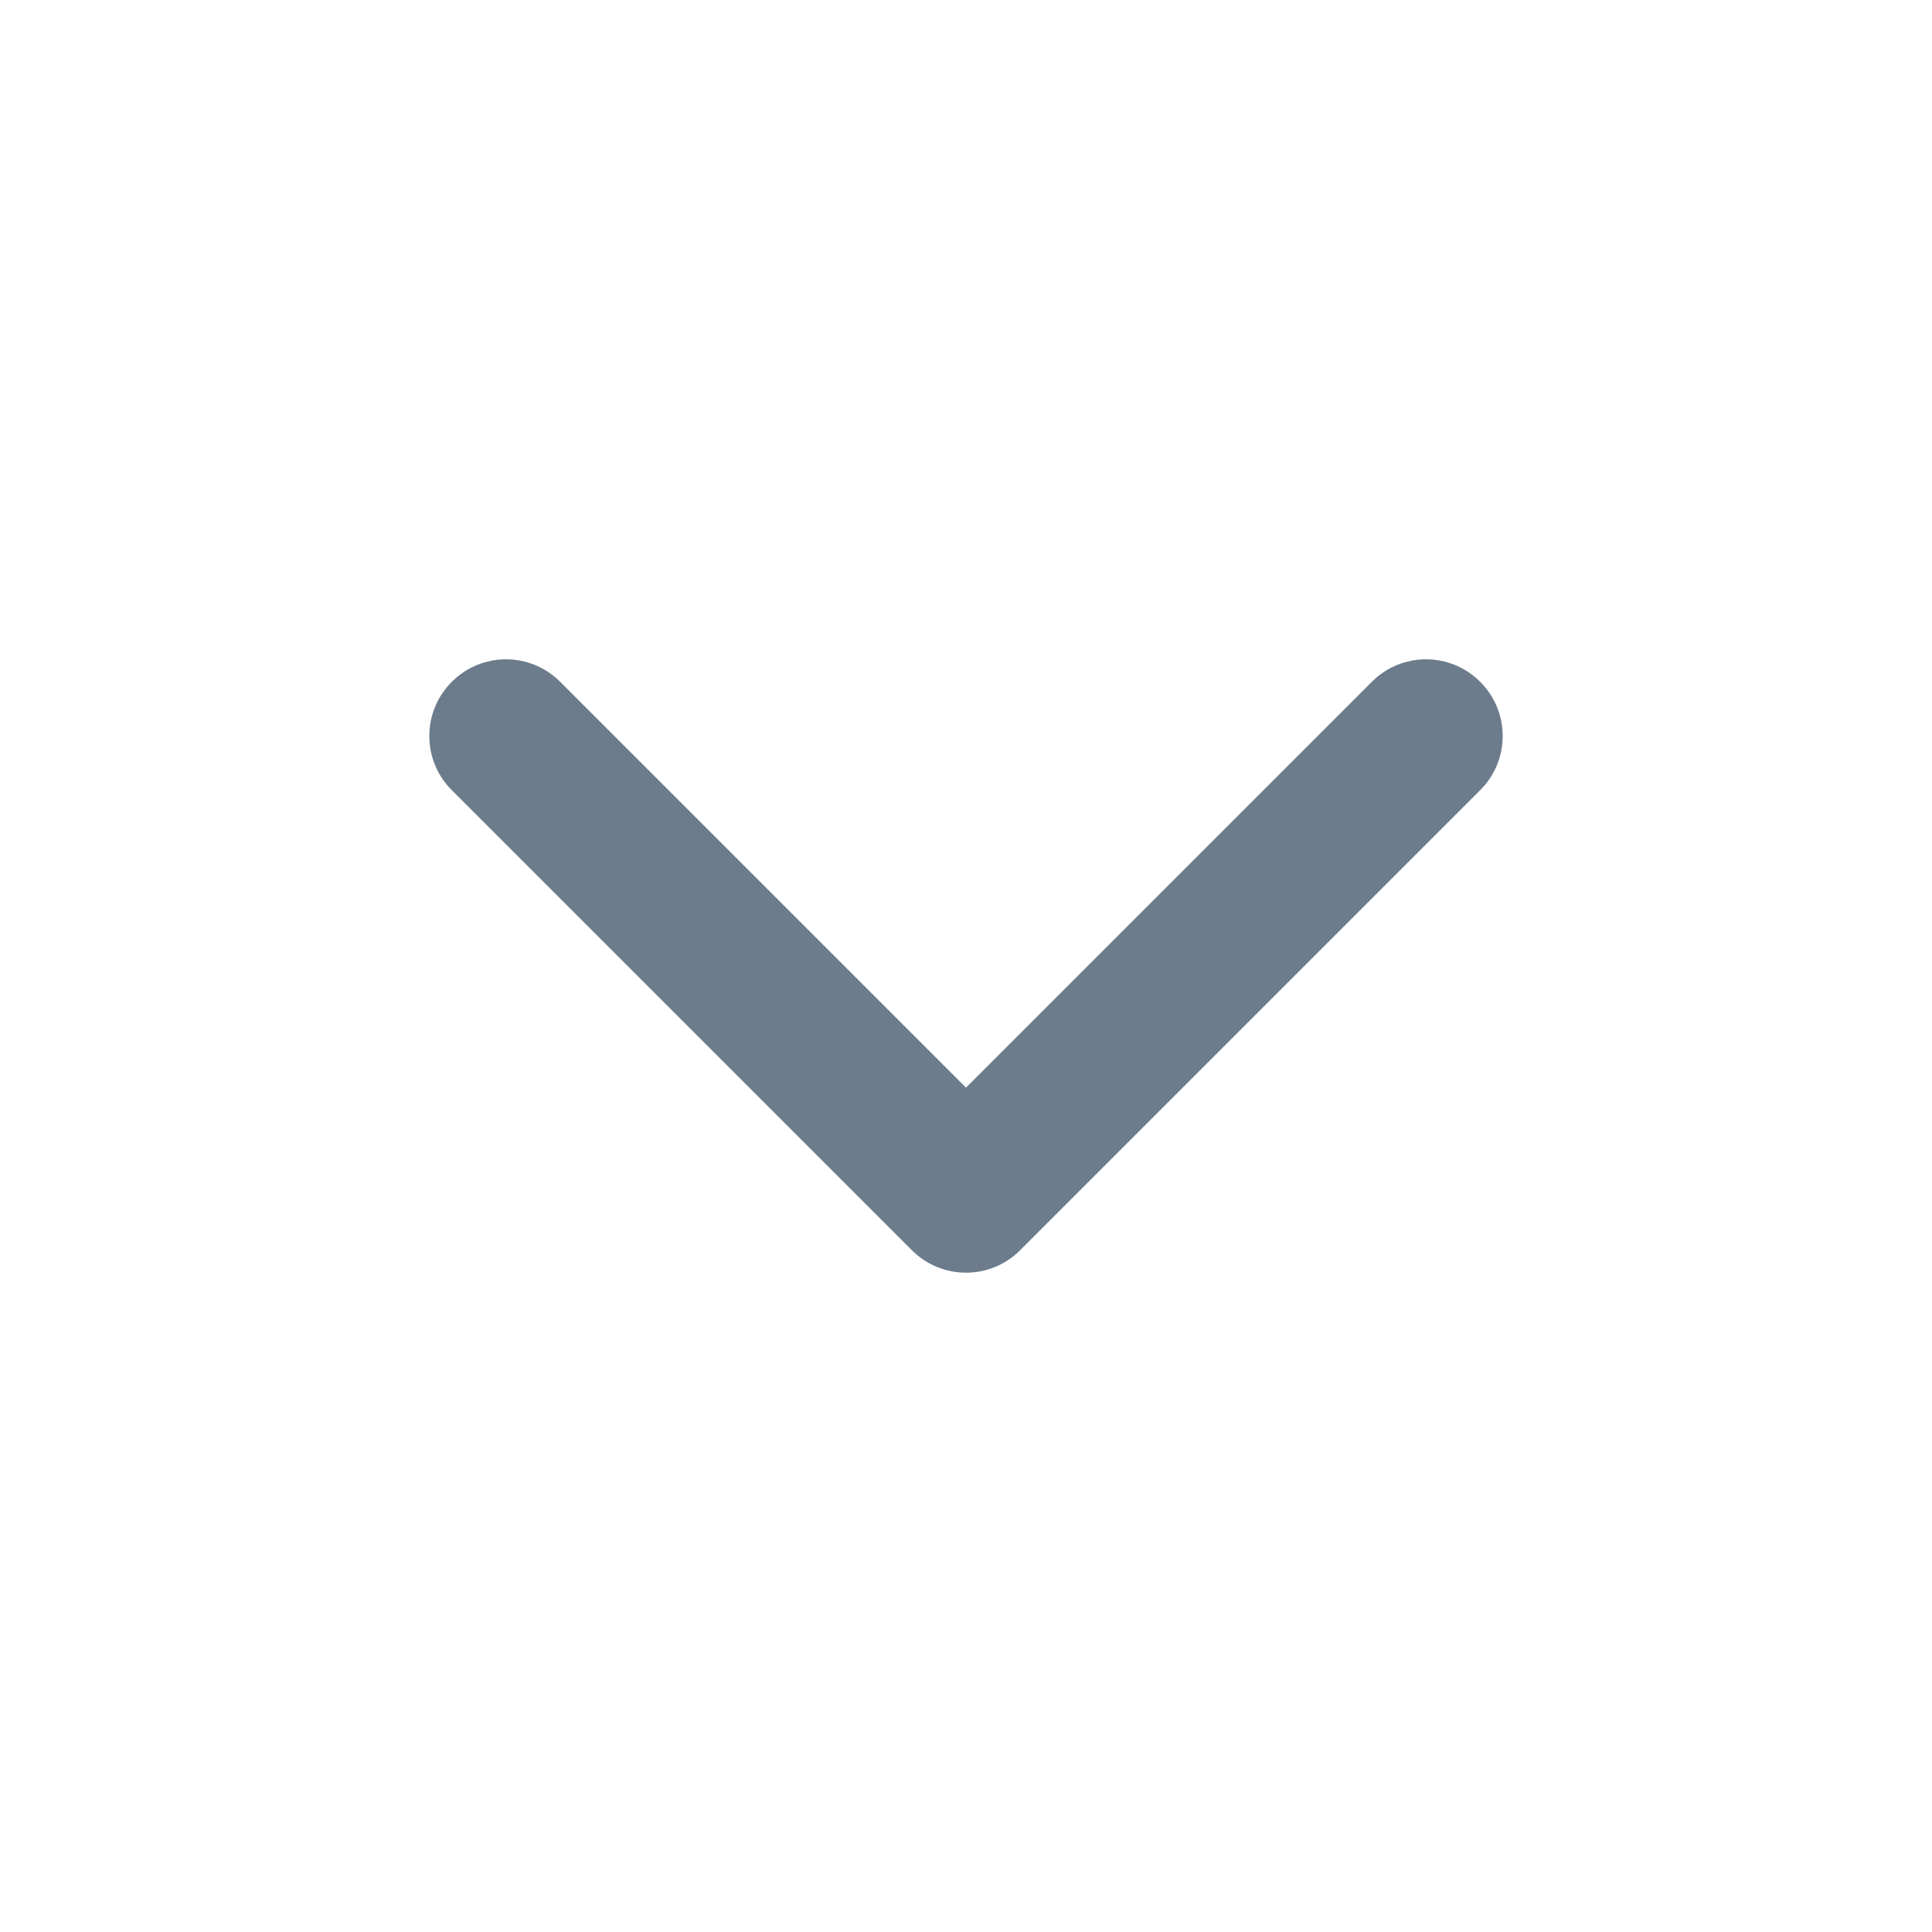
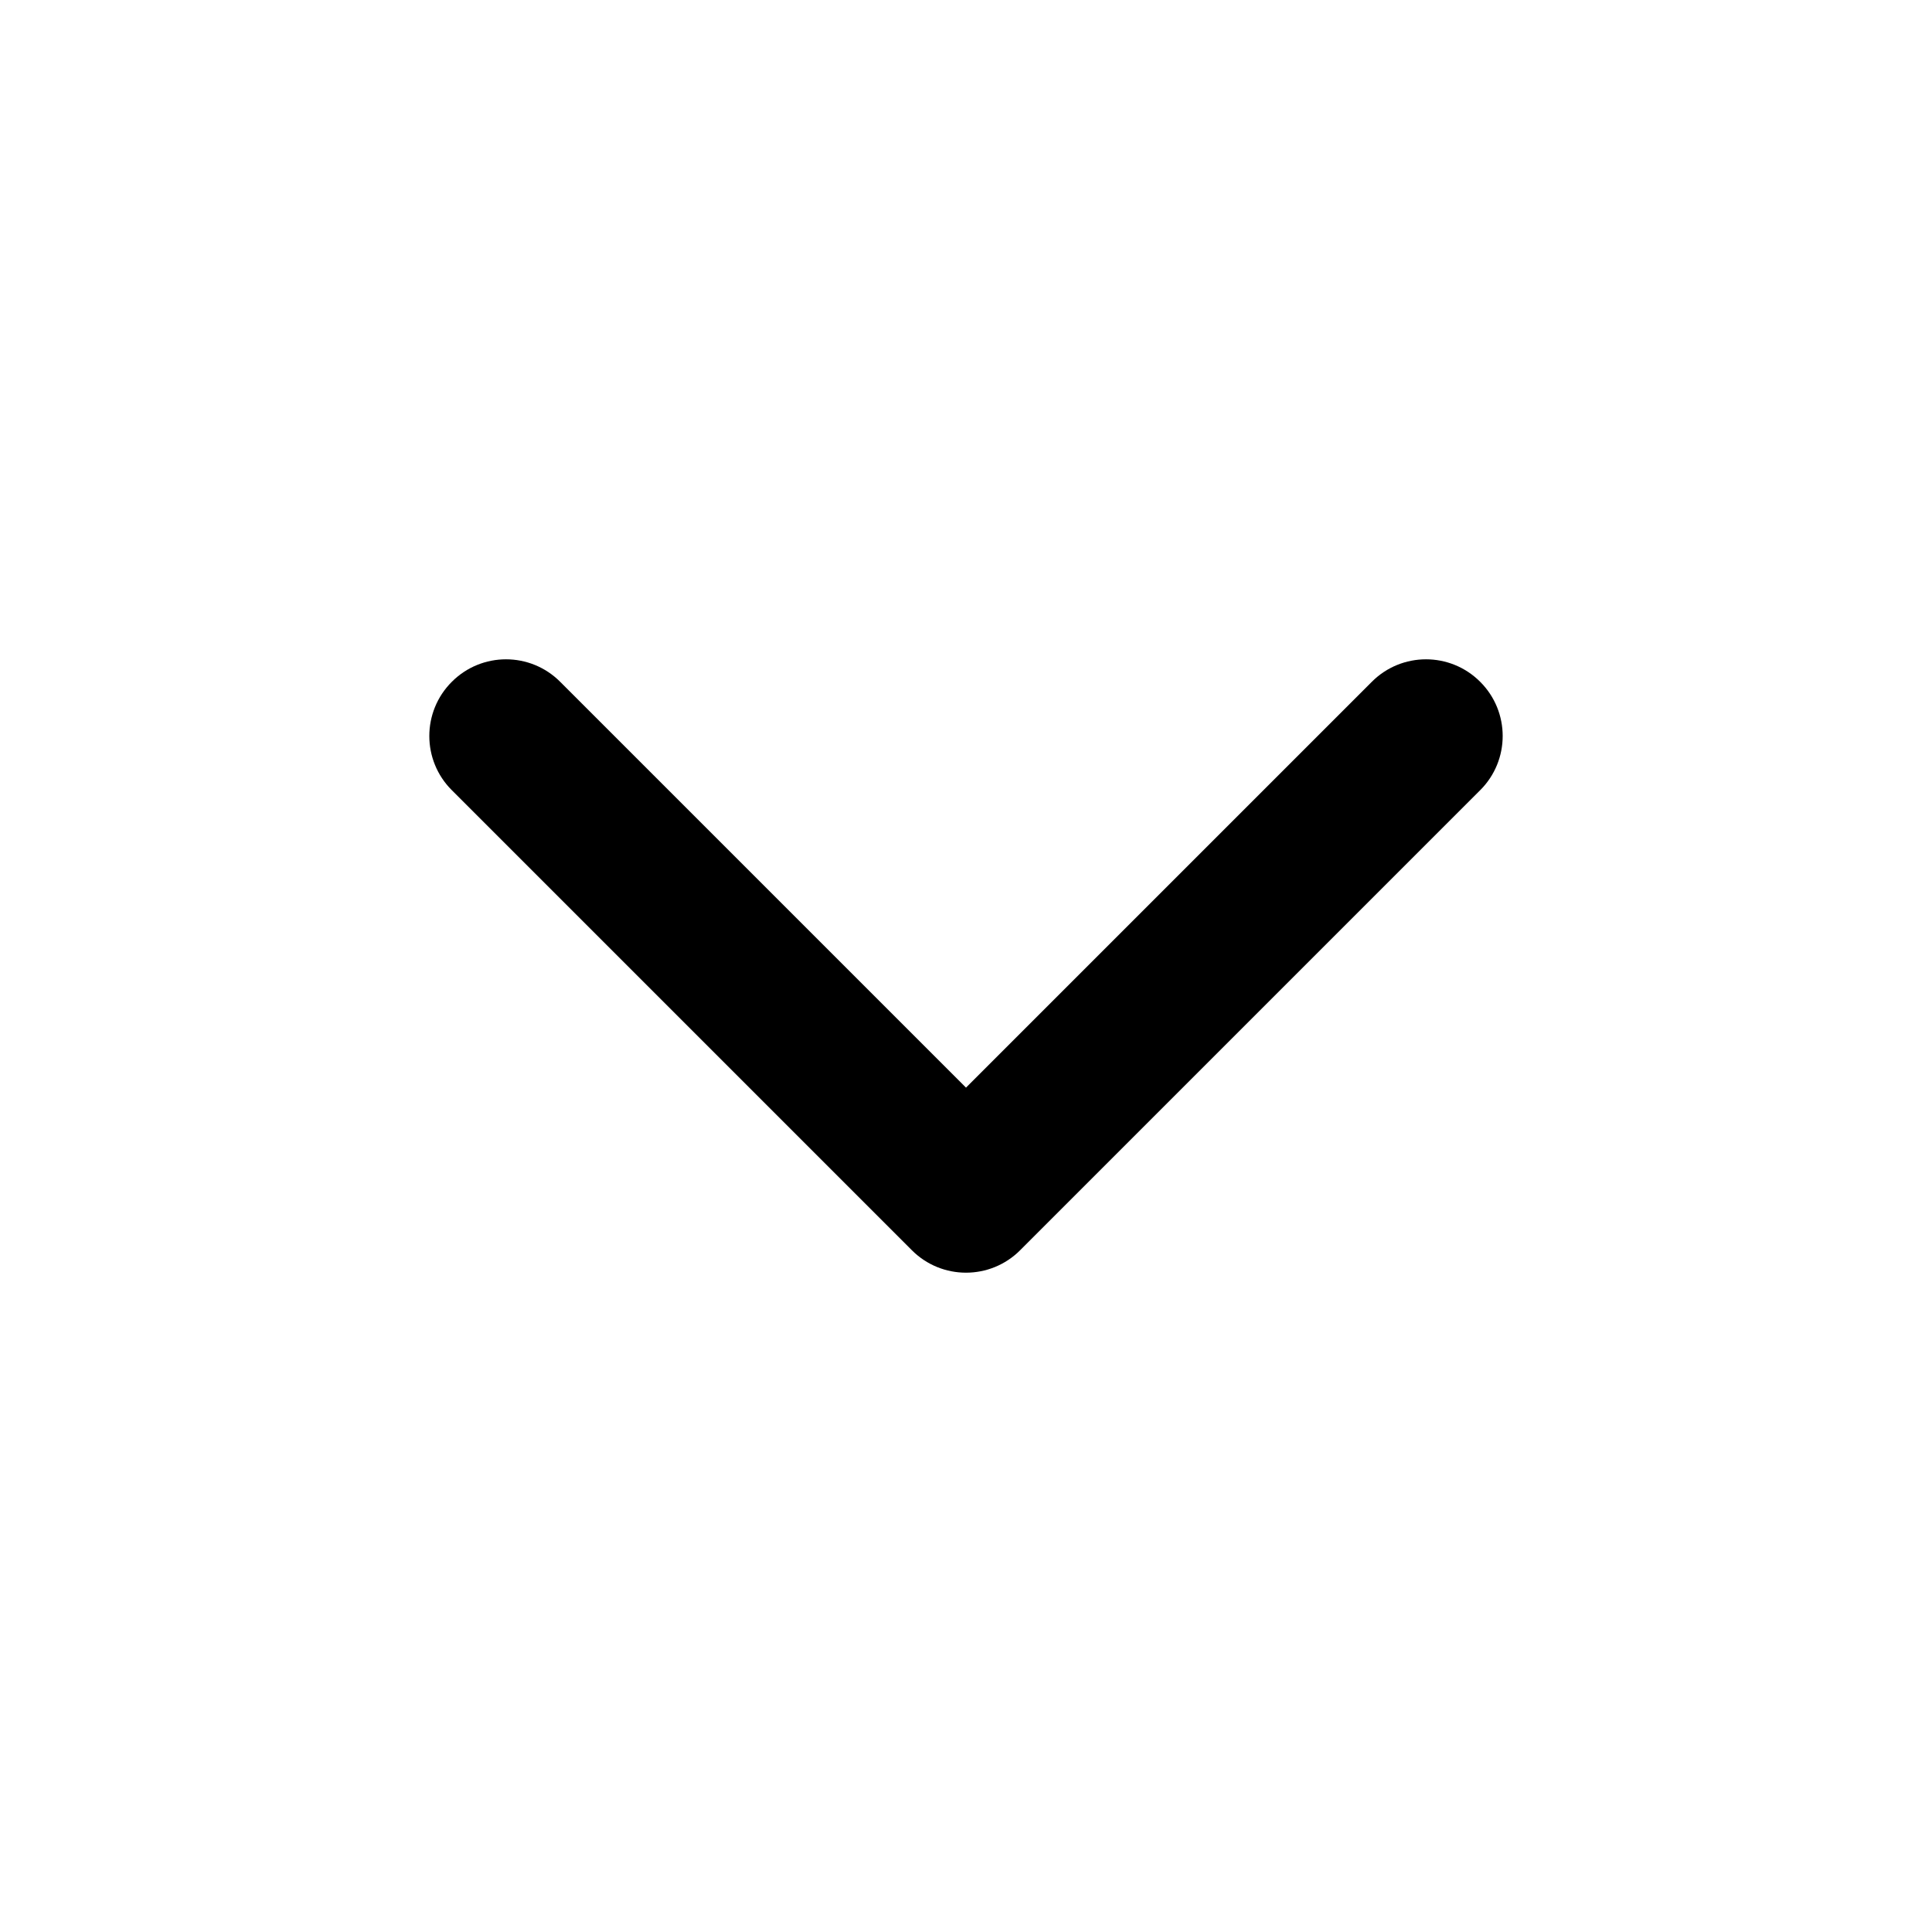
- <svg xmlns="http://www.w3.org/2000/svg" width="21" height="21" viewBox="0 0 21 21" fill="none">
-   <path fill-rule="evenodd" clip-rule="evenodd" d="M4.911 7.411C5.236 7.085 5.764 7.085 6.089 7.411L10.5 11.822L14.911 7.411C15.236 7.085 15.764 7.085 16.089 7.411C16.415 7.736 16.415 8.264 16.089 8.589L11.089 13.589C10.764 13.915 10.236 13.915 9.911 13.589L4.911 8.589C4.585 8.264 4.585 7.736 4.911 7.411Z" fill="#6C7C8C" />
+ <svg xmlns="http://www.w3.org/2000/svg" width="21" height="21" viewBox="0 0 21 21" fill="transparent">
+   <path fill-rule="evenodd" clip-rule="evenodd" d="M4.911 7.411C5.236 7.085 5.764 7.085 6.089 7.411L10.5 11.822L14.911 7.411C15.236 7.085 15.764 7.085 16.089 7.411C16.415 7.736 16.415 8.264 16.089 8.589L11.089 13.589C10.764 13.915 10.236 13.915 9.911 13.589L4.911 8.589C4.585 8.264 4.585 7.736 4.911 7.411Z" fill="currentColor" />
</svg>
